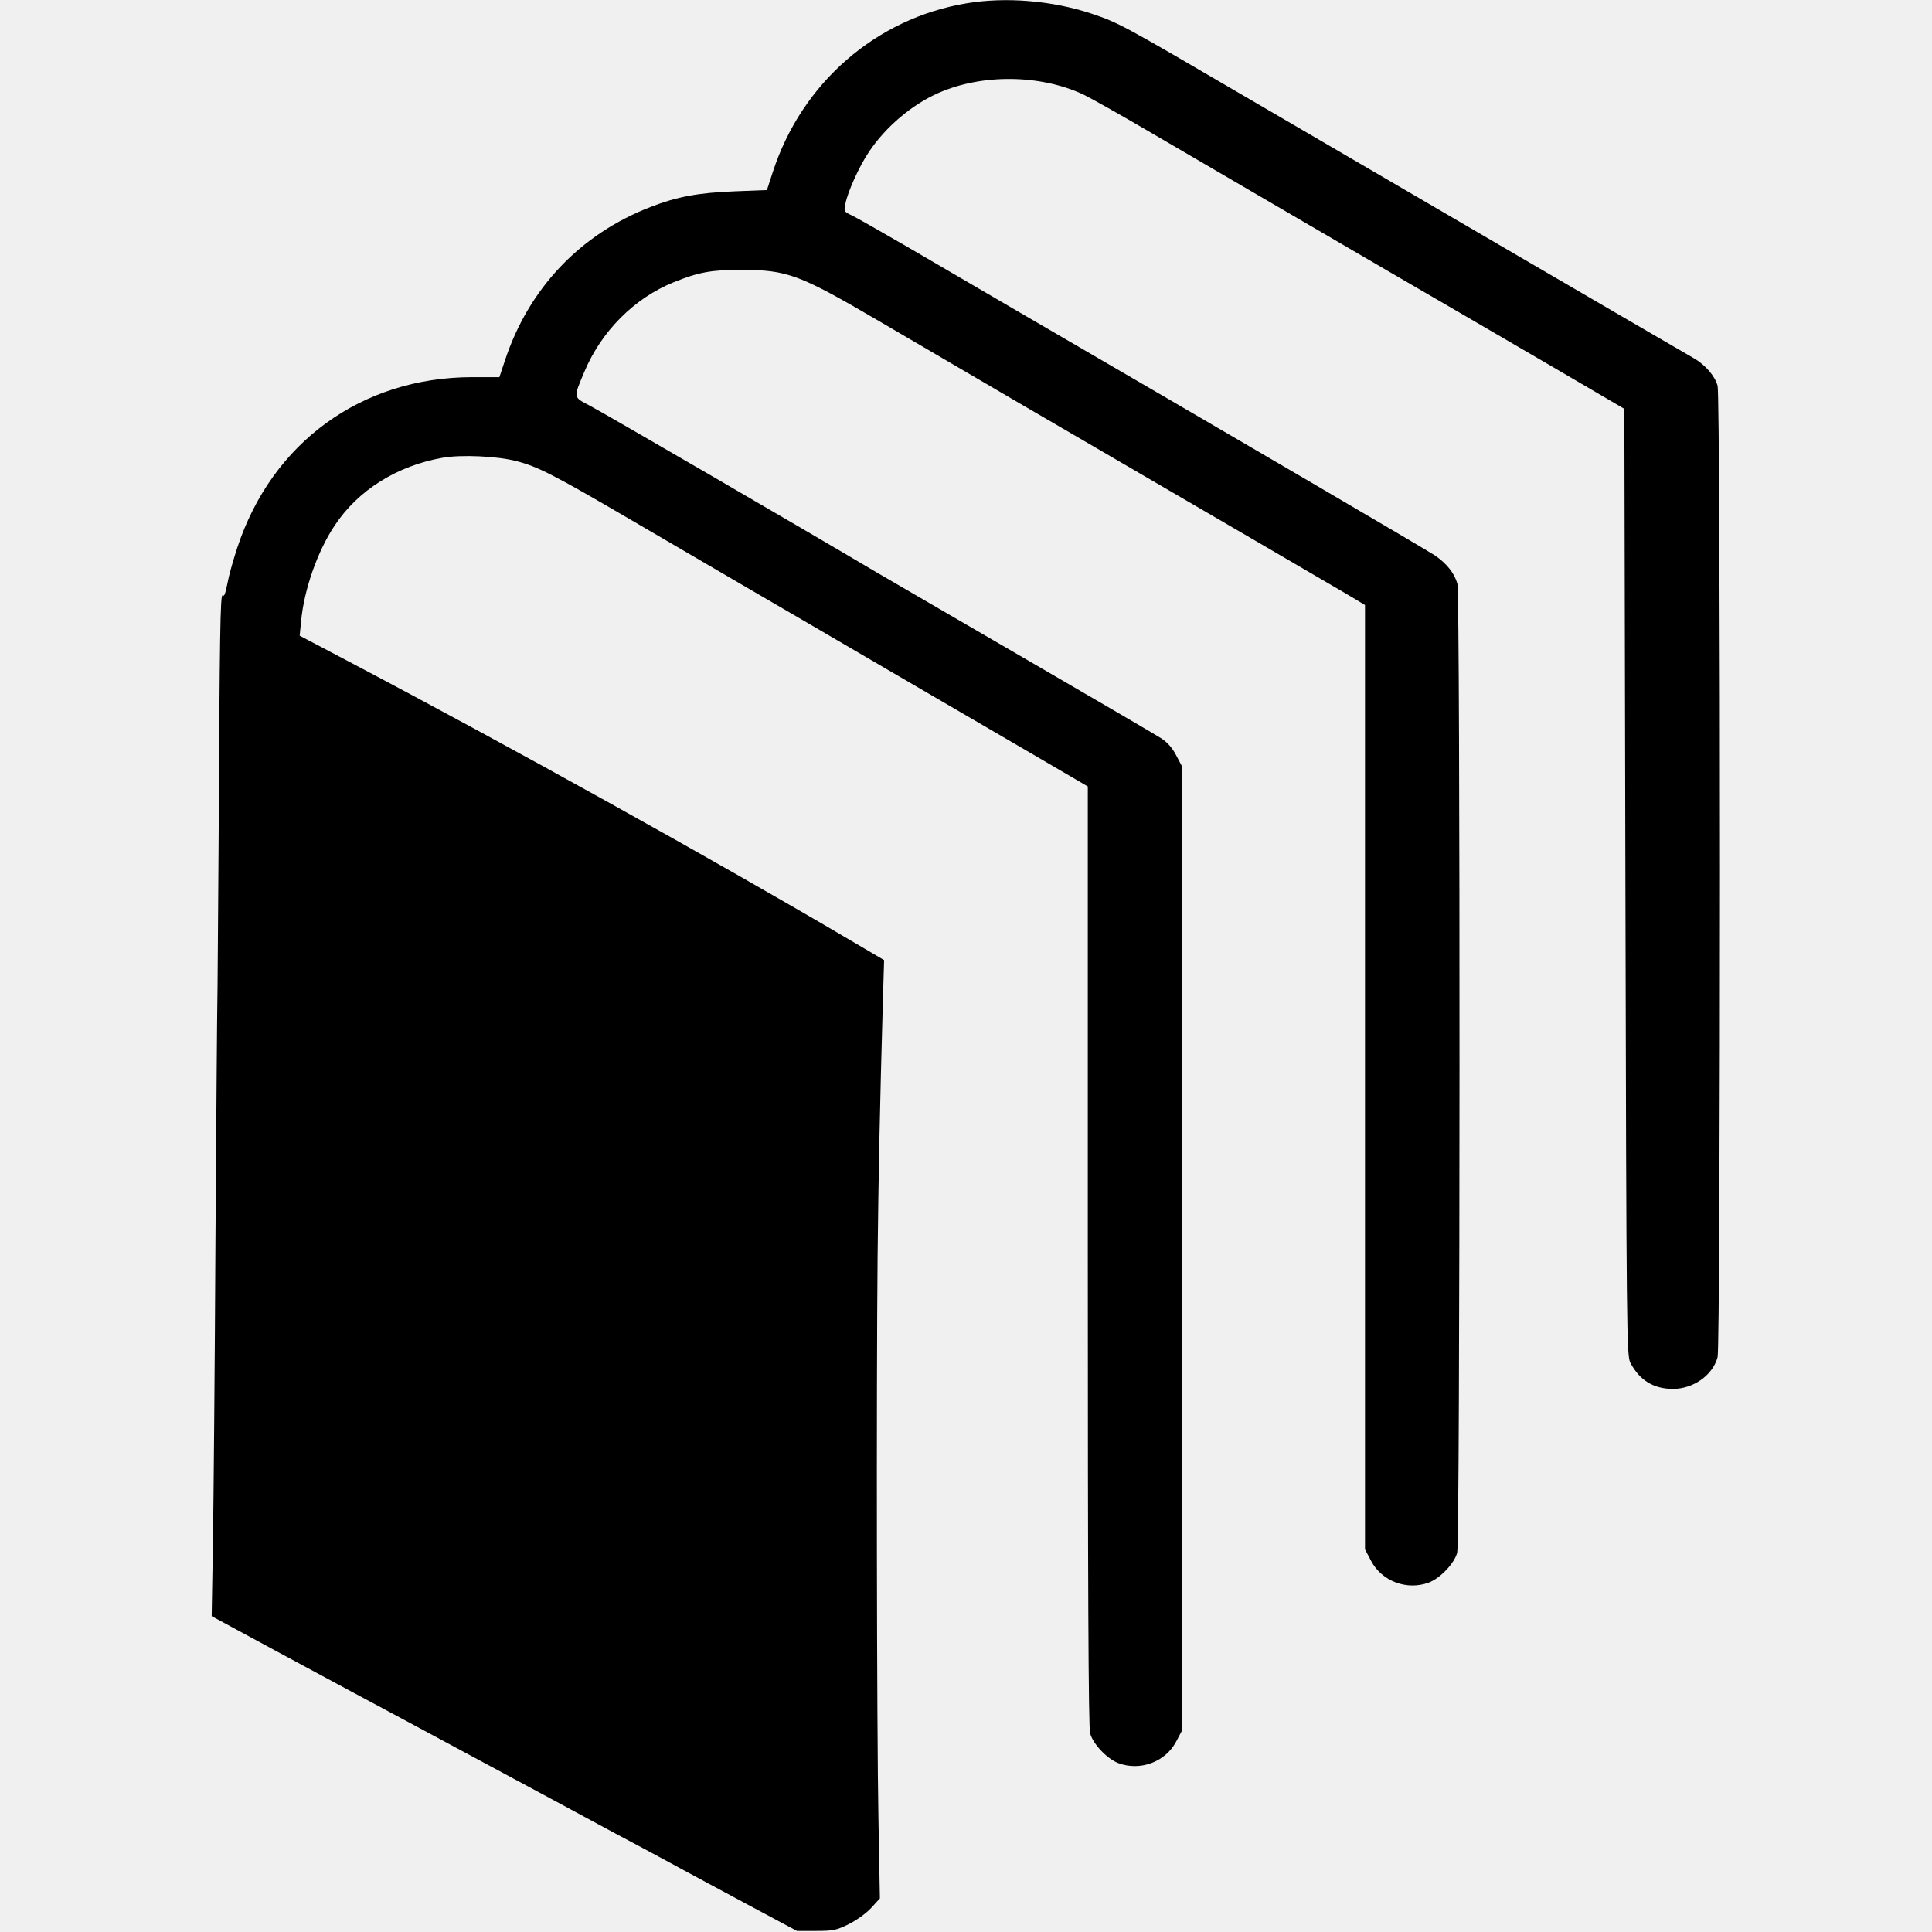
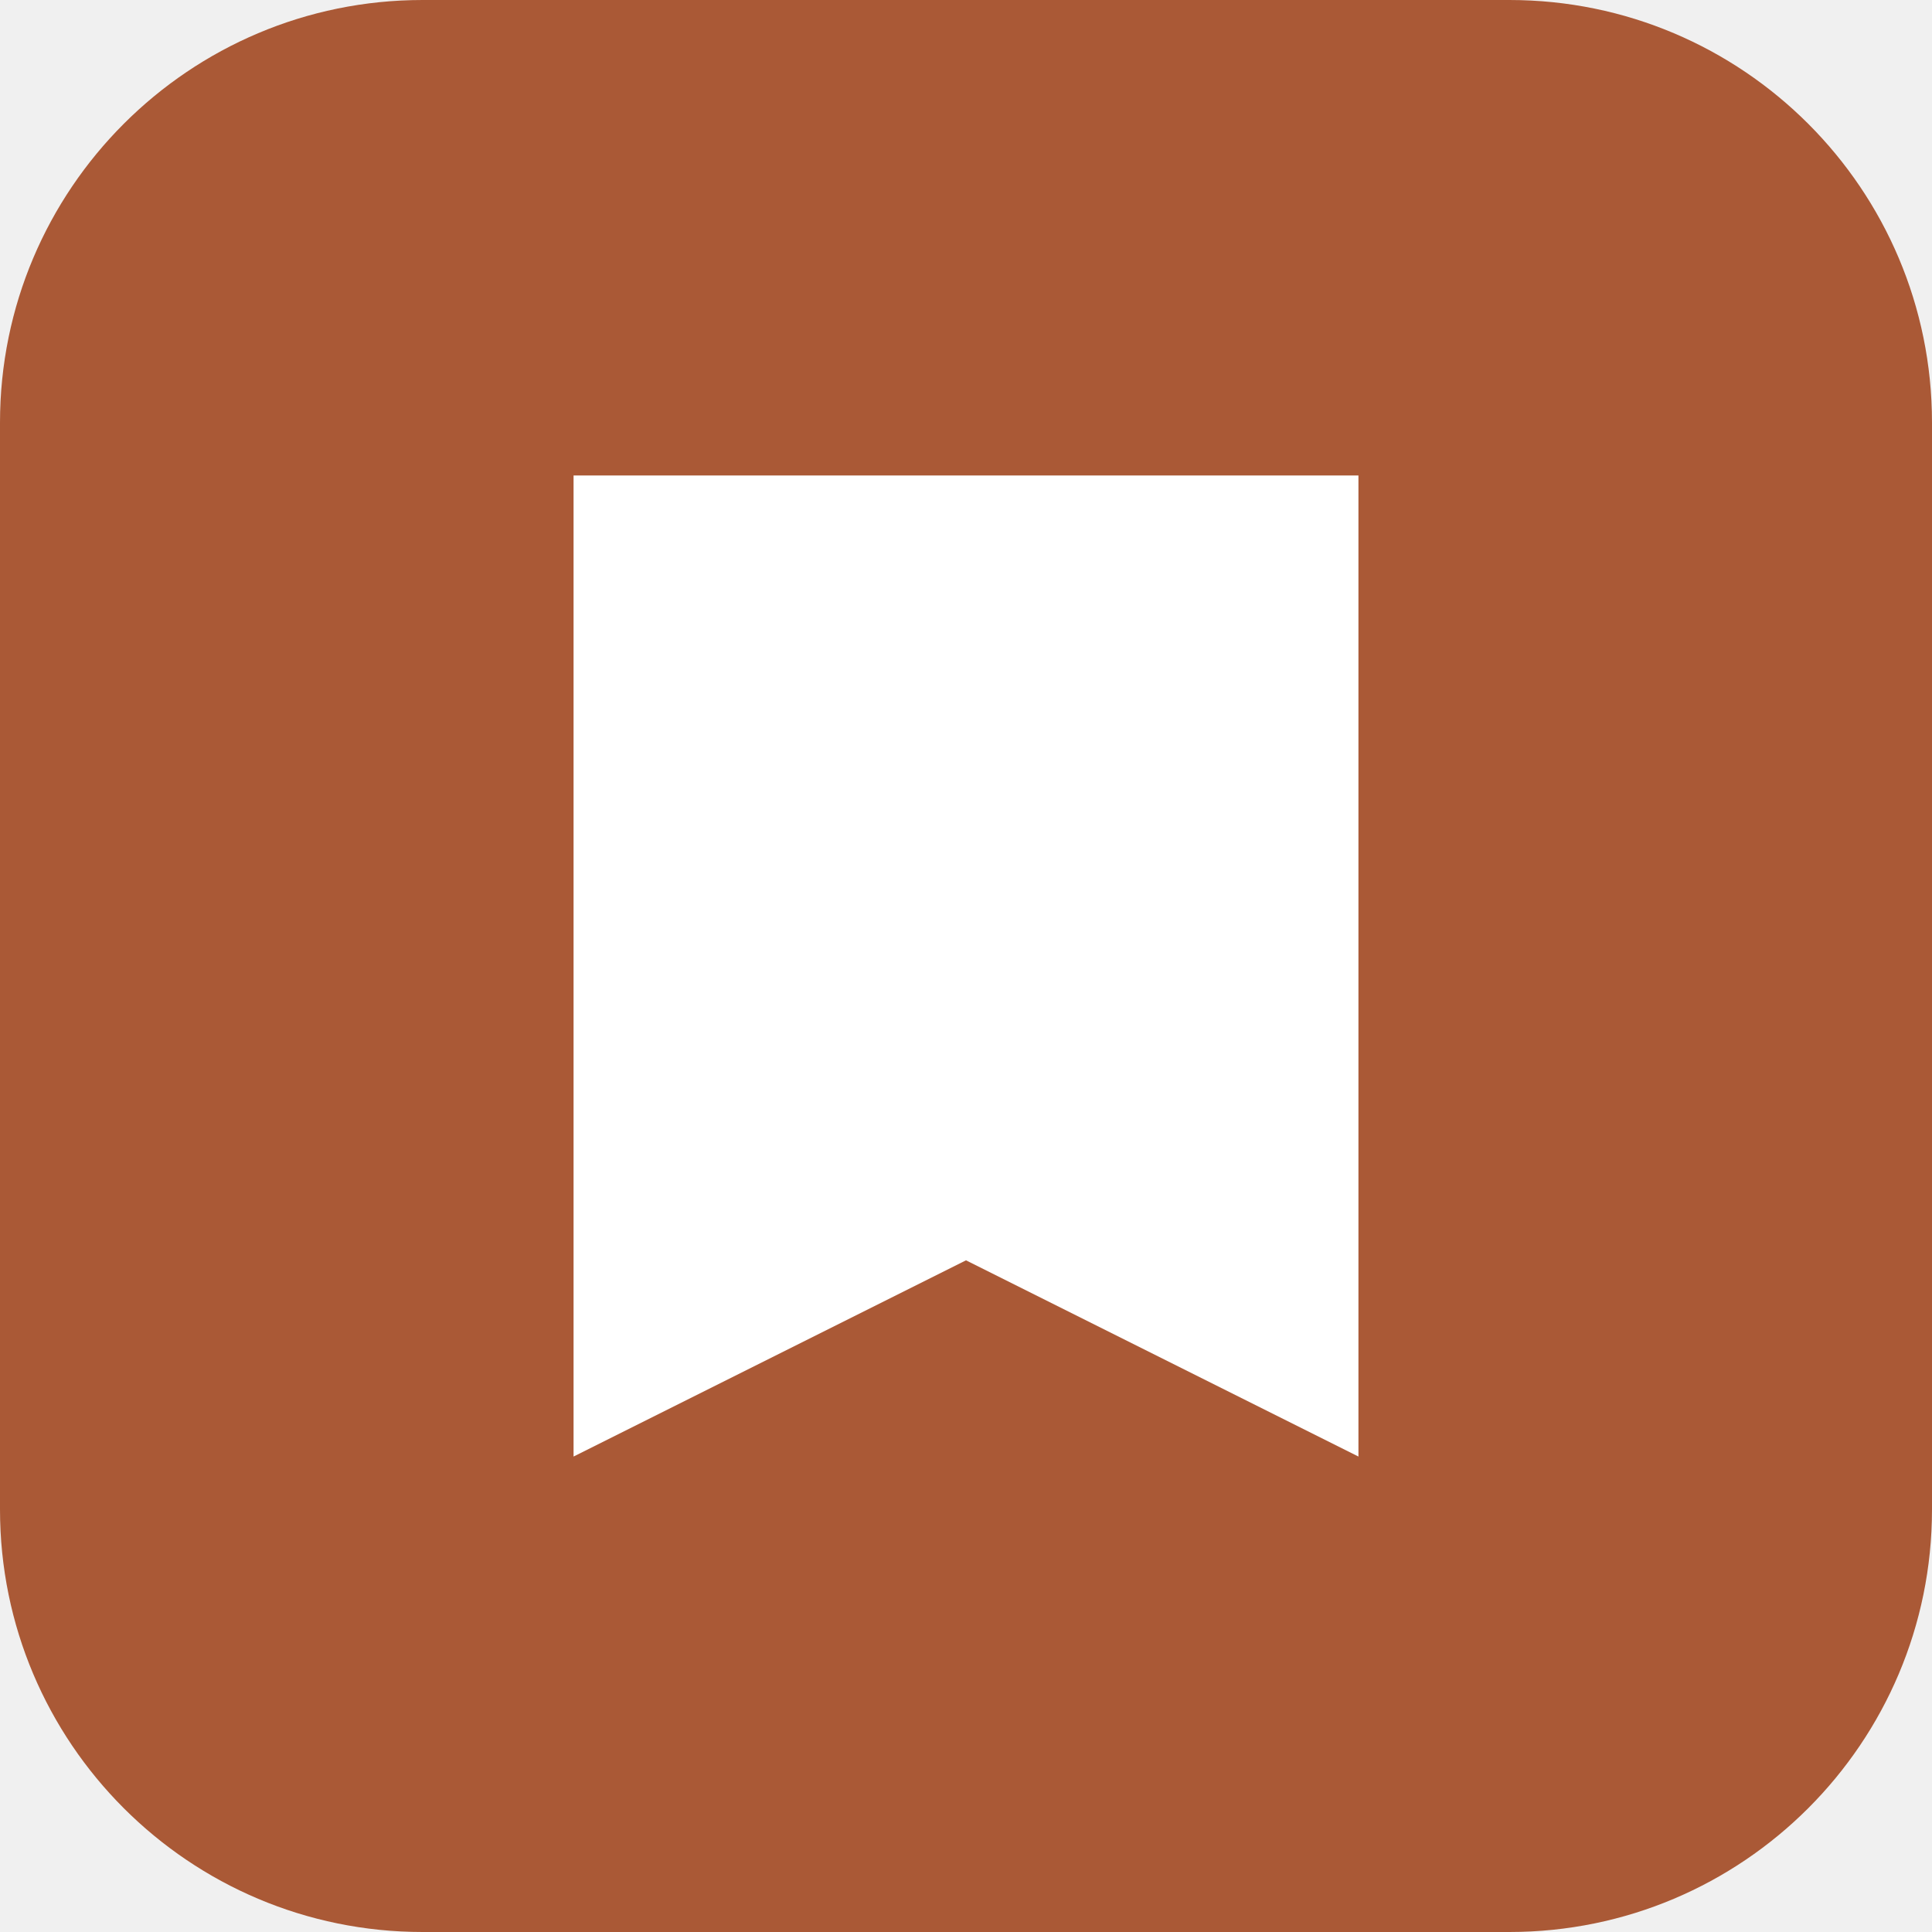
- <svg xmlns="http://www.w3.org/2000/svg" version="1.0" width="920pt" height="920pt" viewBox="0 0 920 920" preserveAspectRatio="xMidYMid meet">
-   <g transform="translate(0,920) scale(0.1,-0.1)" fill="#000000" stroke="none">
-     <path d="M4601 9184 c-430 -72 -783 -379 -921 -803 l-28 -86 -153 -6 c-174 -7 -274 -25 -402 -75 -334 -129 -580 -388 -693 -732 l-26 -78 -131 0 c-525 -1 -952 -311 -1117 -812 -16 -49 -34 -111 -40 -138 -19 -90 -21 -95 -30 -89 -11 7 -14 -189 -19 -1175 -3 -393 -5 -735 -6 -760 -1 -25 -5 -535 -9 -1135 -3 -600 -9 -1248 -12 -1441 l-6 -350 303 -164 c167 -90 331 -178 364 -196 33 -17 296 -159 585 -314 289 -155 552 -297 585 -315 33 -18 130 -70 215 -115 85 -46 175 -94 200 -108 25 -13 155 -84 290 -156 l245 -131 90 0 c82 0 97 3 156 32 38 19 84 52 108 78 l41 45 -7 382 c-8 427 -10 2041 -4 2673 4 382 11 720 25 1211 l6 202 -153 90 c-658 388 -1629 928 -2406 1337 l-224 118 7 71 c14 148 78 332 160 454 111 168 297 284 513 322 88 16 262 8 353 -16 101 -26 181 -67 535 -274 182 -106 436 -255 565 -330 129 -75 426 -248 660 -385 234 -136 545 -318 693 -404 l267 -156 0 -2235 c0 -1557 3 -2247 11 -2274 14 -51 80 -121 135 -142 104 -39 225 6 276 105 l28 53 0 2293 0 2293 -28 53 c-19 37 -42 63 -72 83 -25 16 -319 188 -655 383 -335 195 -650 378 -700 407 -349 207 -1313 767 -1368 795 -78 41 -77 35 -25 159 81 194 238 352 426 428 119 48 179 59 322 59 221 -1 275 -21 661 -247 238 -140 878 -514 1794 -1047 182 -106 372 -217 423 -247 l92 -55 0 -2248 0 -2249 28 -53 c51 -99 172 -144 276 -105 55 21 121 91 135 142 14 52 15 4563 1 4614 -14 50 -51 97 -107 135 -42 28 -906 534 -1948 1140 -181 106 -433 253 -560 327 -126 73 -247 142 -268 152 -37 17 -39 20 -32 52 10 58 68 186 115 254 79 117 203 222 328 277 208 92 485 89 691 -7 35 -17 170 -93 300 -169 130 -76 373 -218 541 -316 168 -98 440 -257 605 -353 165 -96 334 -194 375 -218 41 -24 228 -133 415 -242 l340 -199 5 -2254 c5 -2176 6 -2255 24 -2289 44 -83 109 -123 201 -124 98 0 190 64 214 151 15 53 15 4573 0 4626 -13 47 -59 100 -113 131 -177 102 -1354 789 -2116 1234 -612 358 -620 362 -752 407 -187 62 -408 81 -597 49z" />
-   </g>
+ <svg xmlns="http://www.w3.org/2000/svg" viewBox="0 0 512 512">
+   <rect width="512" height="512" rx="112" fill="#AA5936" />
+   <polygon points="152,126 360,126 360,386 256,334 152,386" fill="#FFFFFF" />
</svg>
